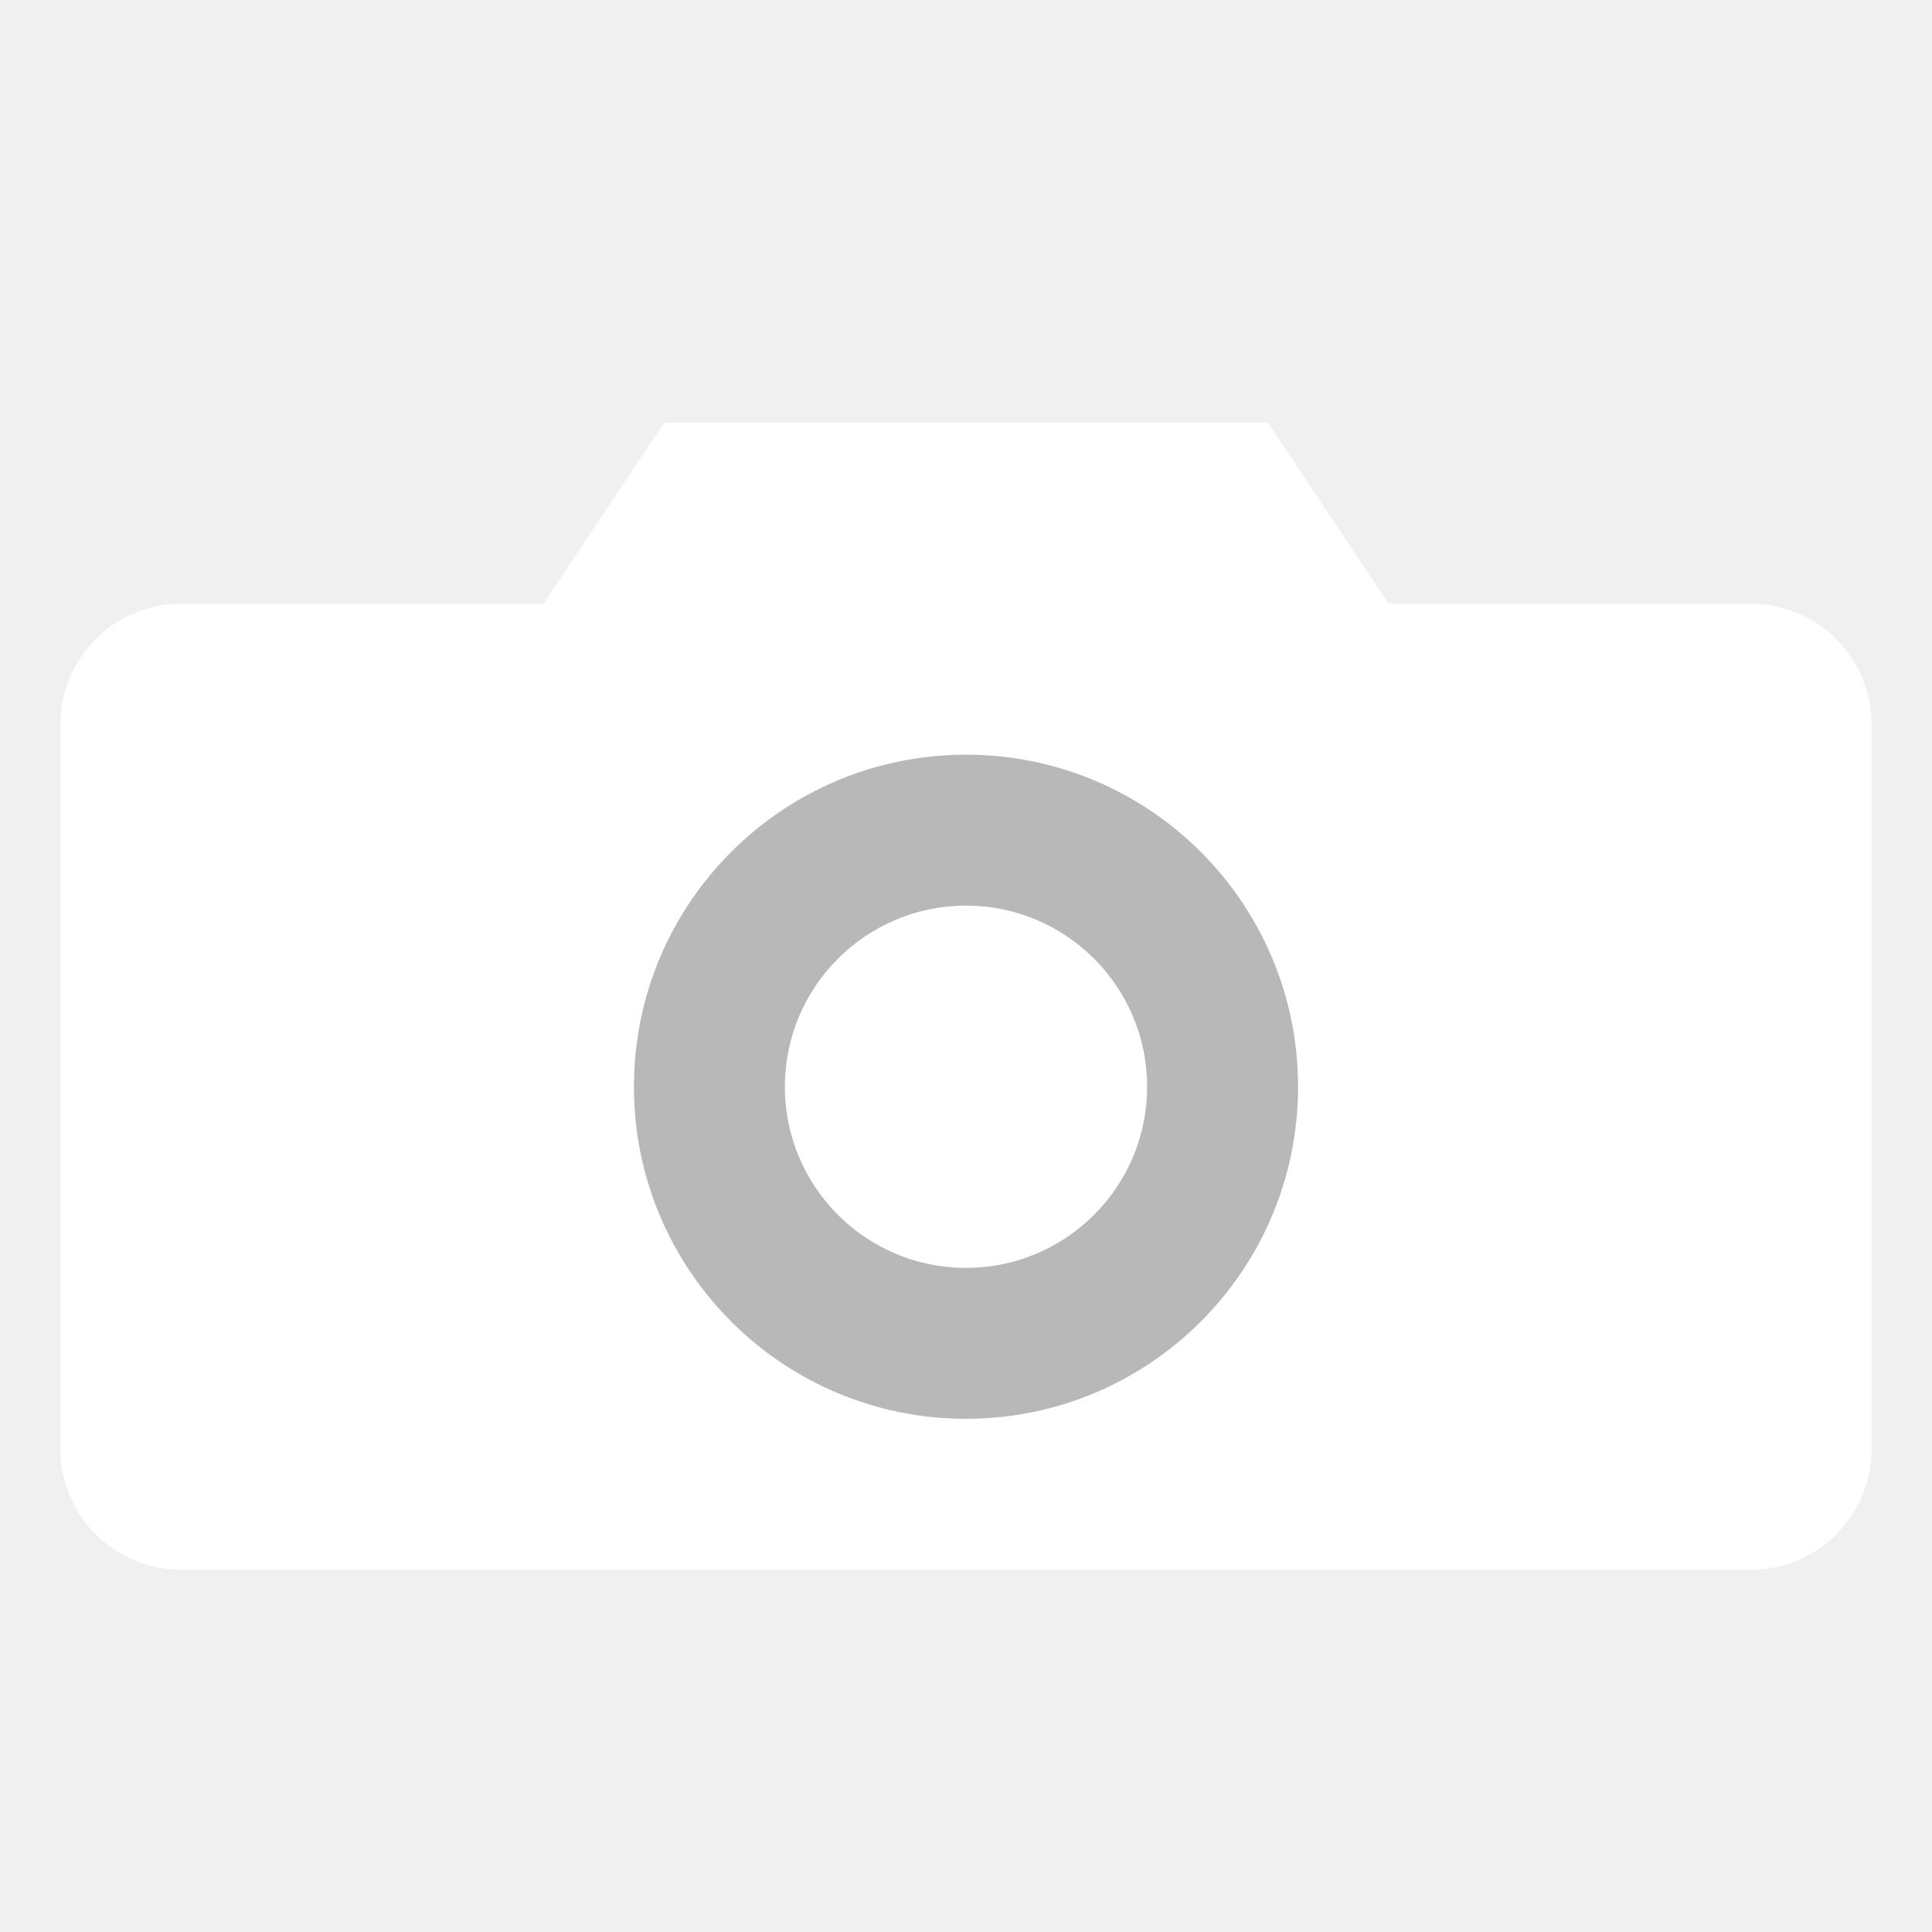
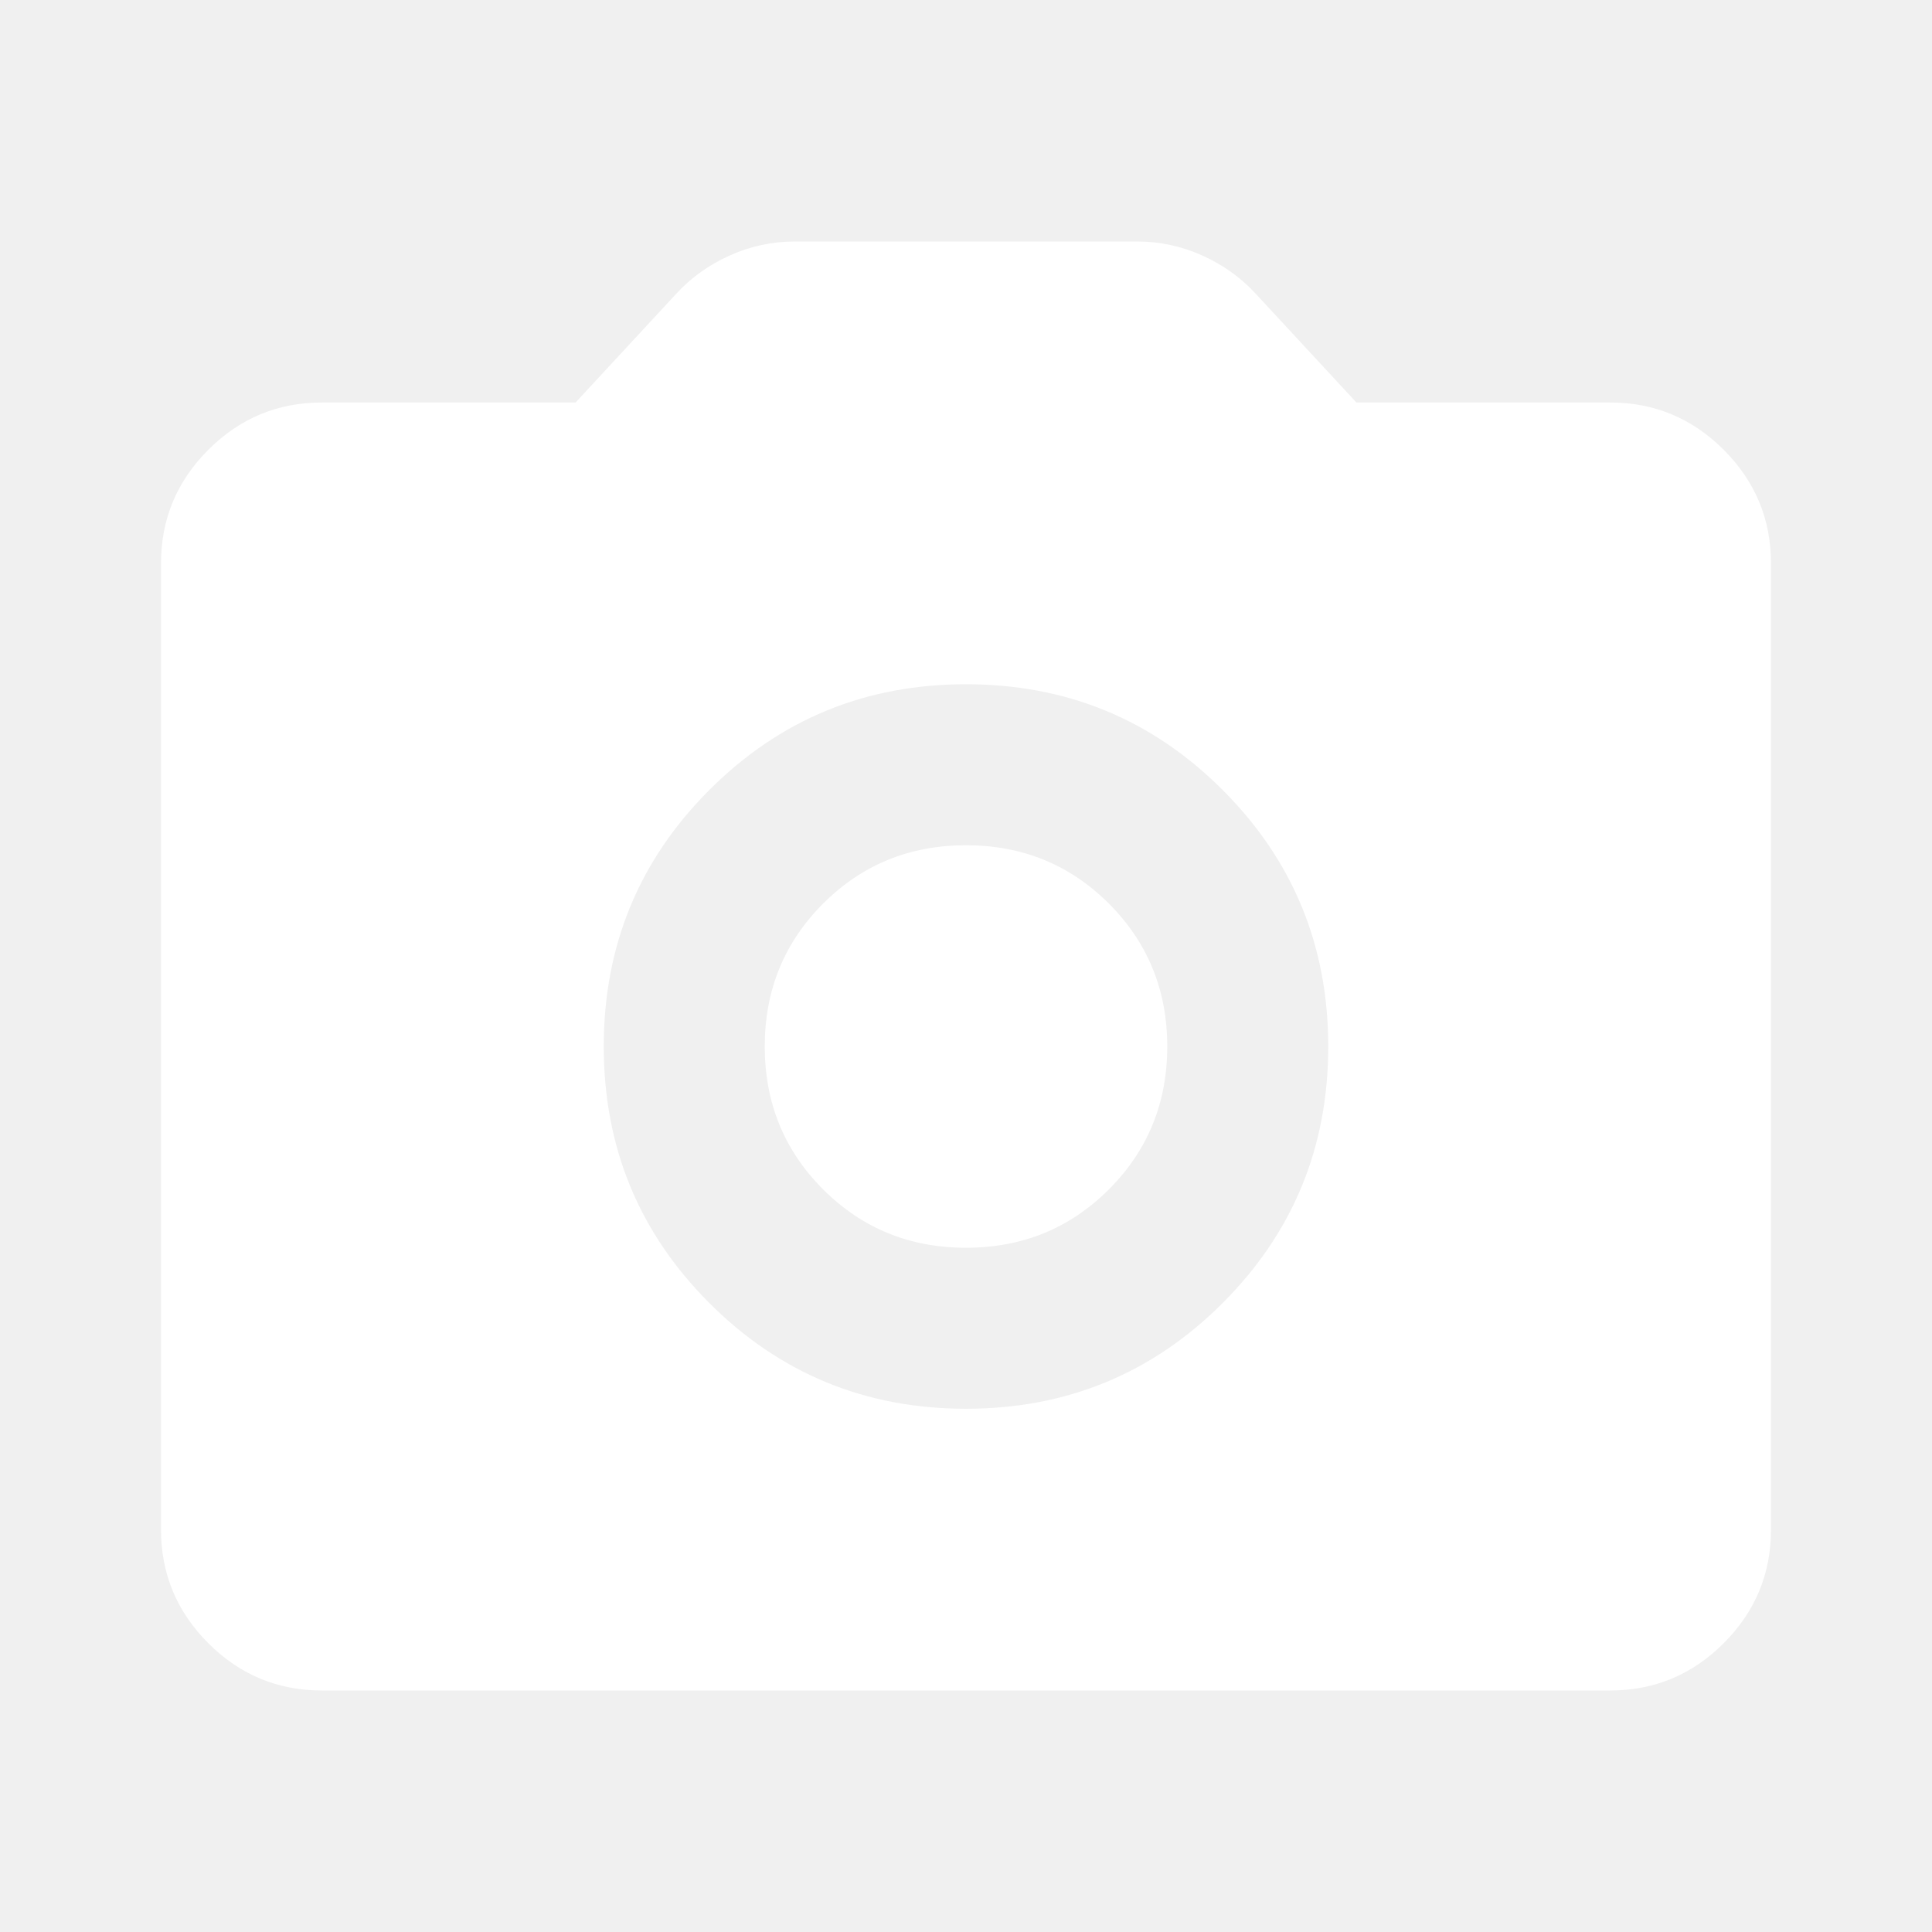
- <svg xmlns="http://www.w3.org/2000/svg" viewBox="0 0 64 64" fill="none">
-   <g fill="#ffffff">
-     <path d="M6 20h12l4-6h20l4 6h12a4 4 0 0 1 4 4v24a4 4 0 0 1-4 4H6a4 4 0 0 1-4-4V24a4 4 0 0 1 4-4Z" />
-     <circle cx="32" cy="36" r="11" fill="#000" fill-opacity=".28" />
-     <circle cx="32" cy="36" r="6" />
-   </g>
+ <svg xmlns="http://www.w3.org/2000/svg" viewBox="0 -960 960 960" fill="#ffffff">
+   <path d="M480-260q75 0 127.5-52.5T660-440q0-75-52.5-127.5T480-620q-75 0-127.5 52.5T300-440q0 75 52.5 127.5T480-260Zm0-80q-42 0-71-29t-29-71q0-42 29-71t71-29q42 0 71 29t29 71q0 42-29 71t-71 29ZM160-120q-33 0-56.5-23.5T80-200v-480q0-33 23.5-56.5T160-760h126l50-54q11-12 26.5-19t32.5-7h170q17 0 32.5 7t26.5 19l50 54h126q33 0 56.5 23.5T880-680v480q0 33-23.5 56.5T800-120H160Z" />
</svg>
